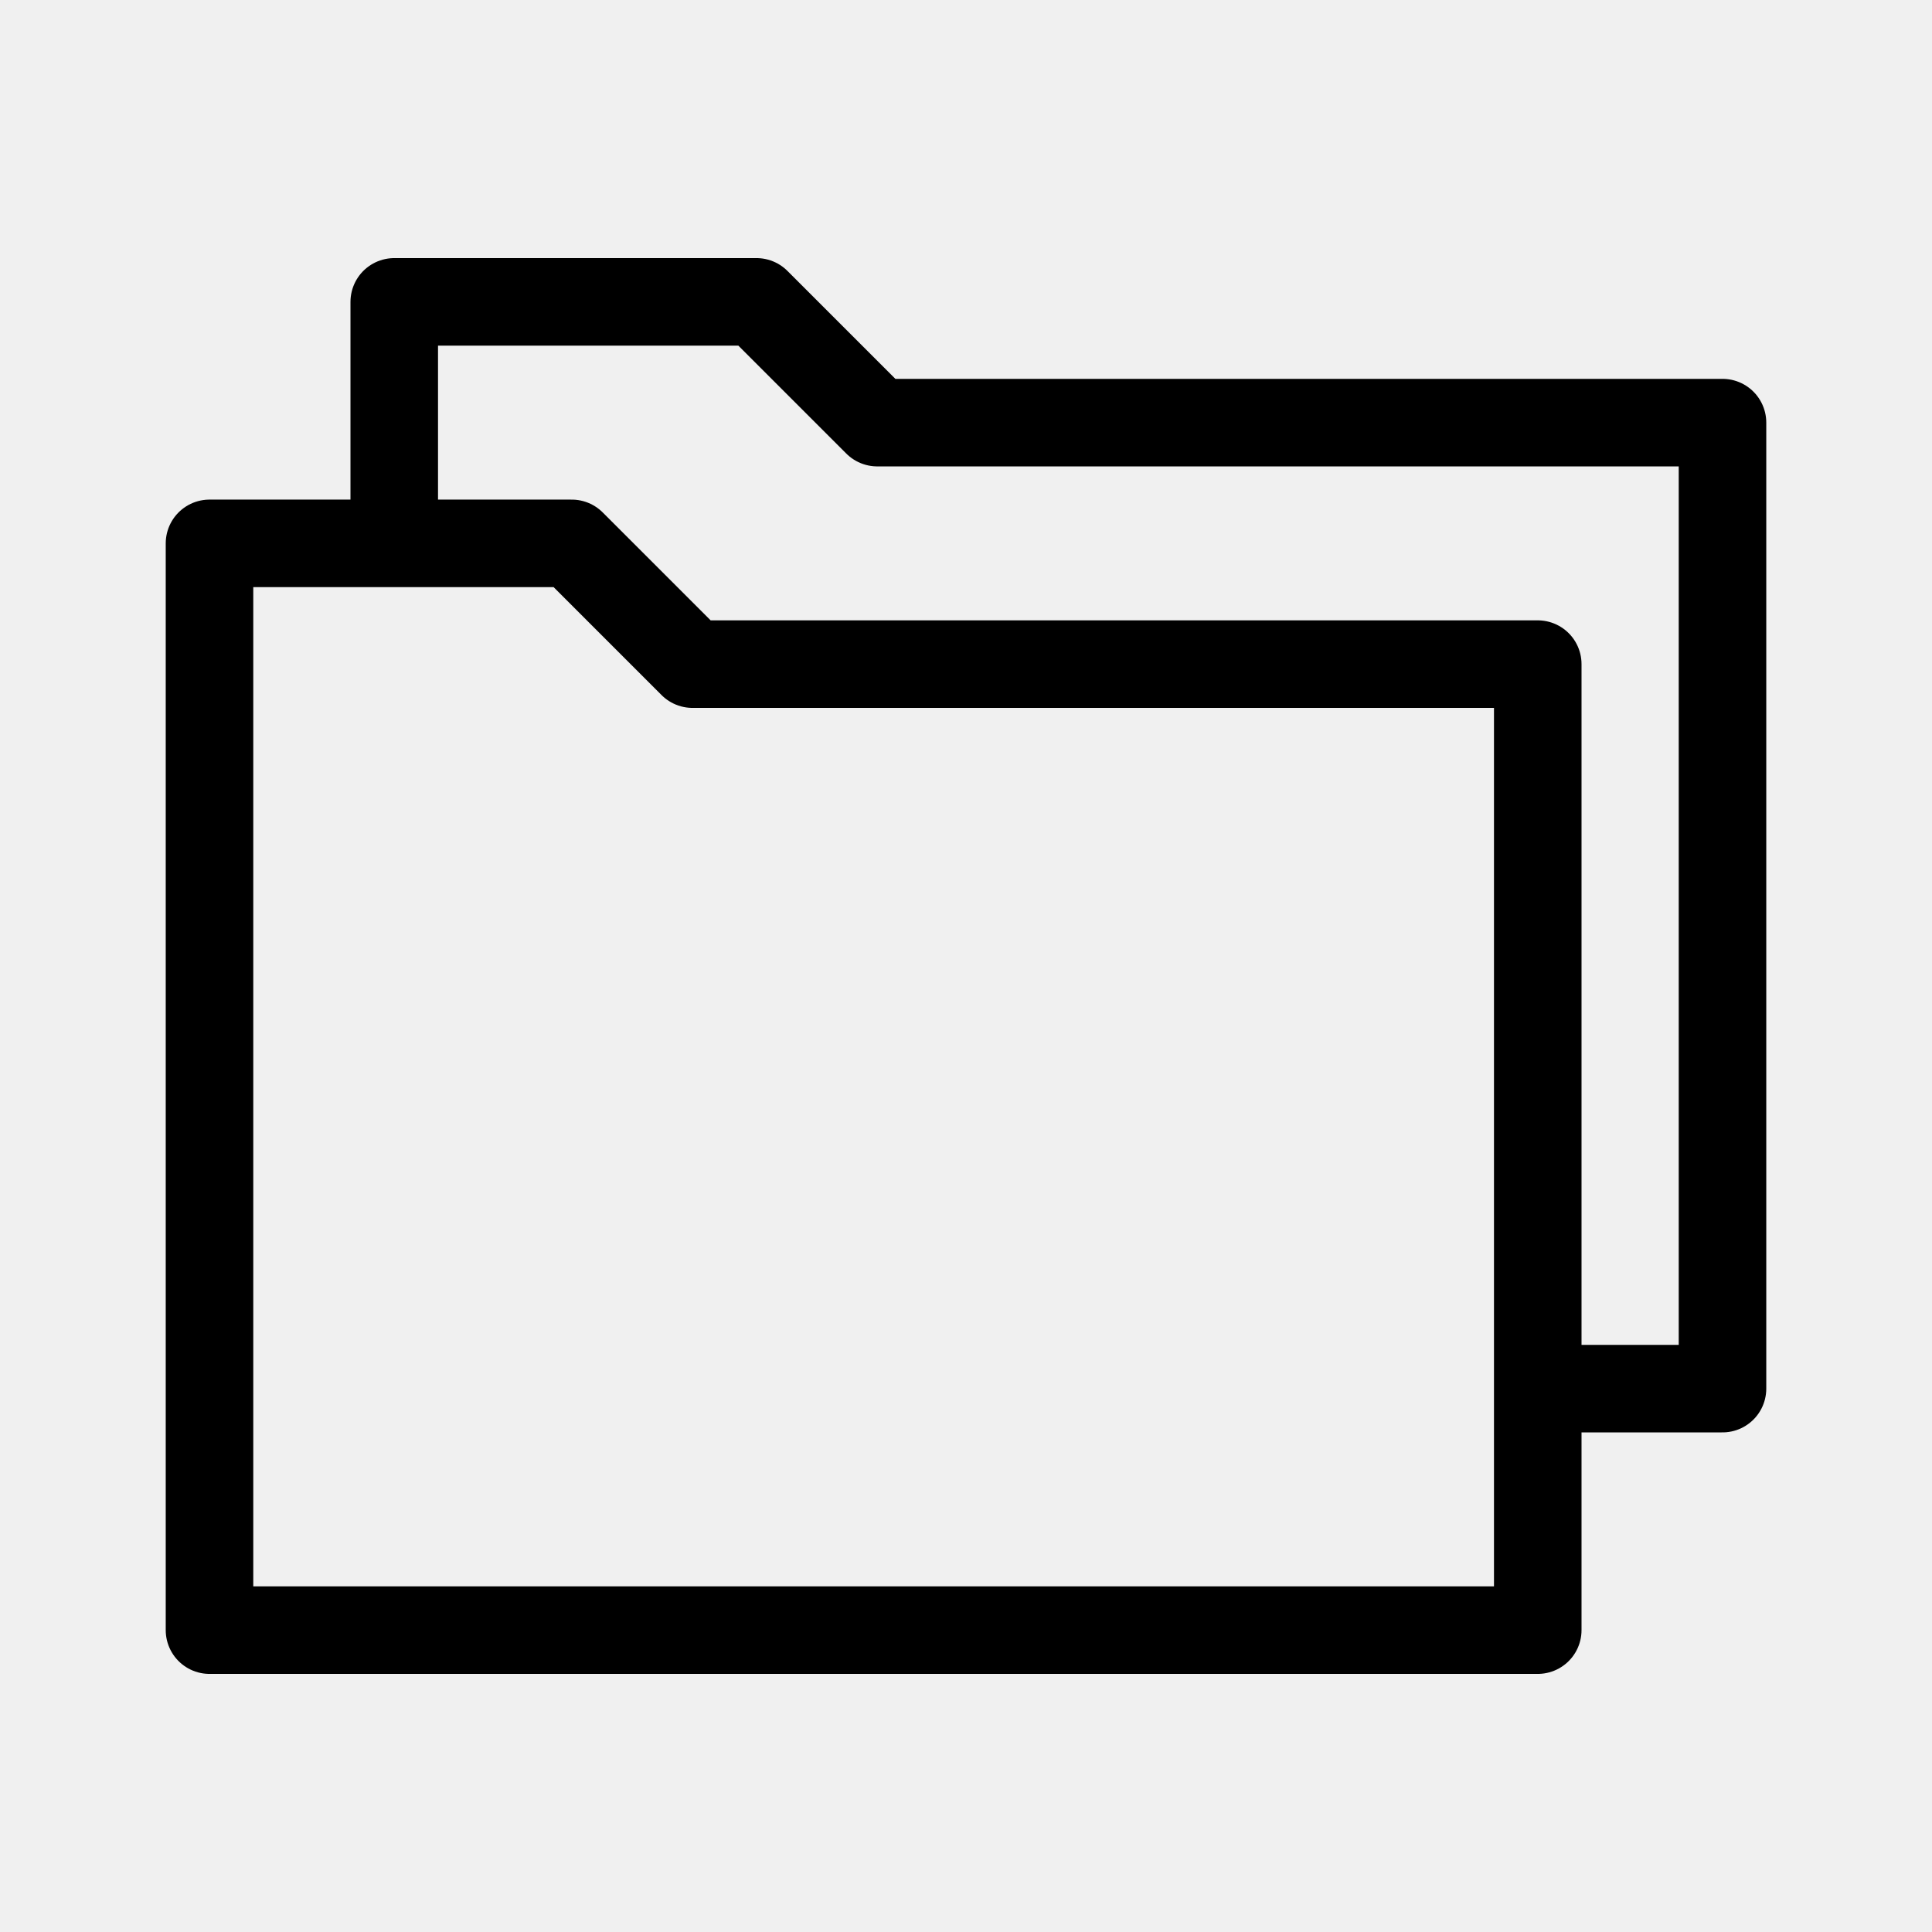
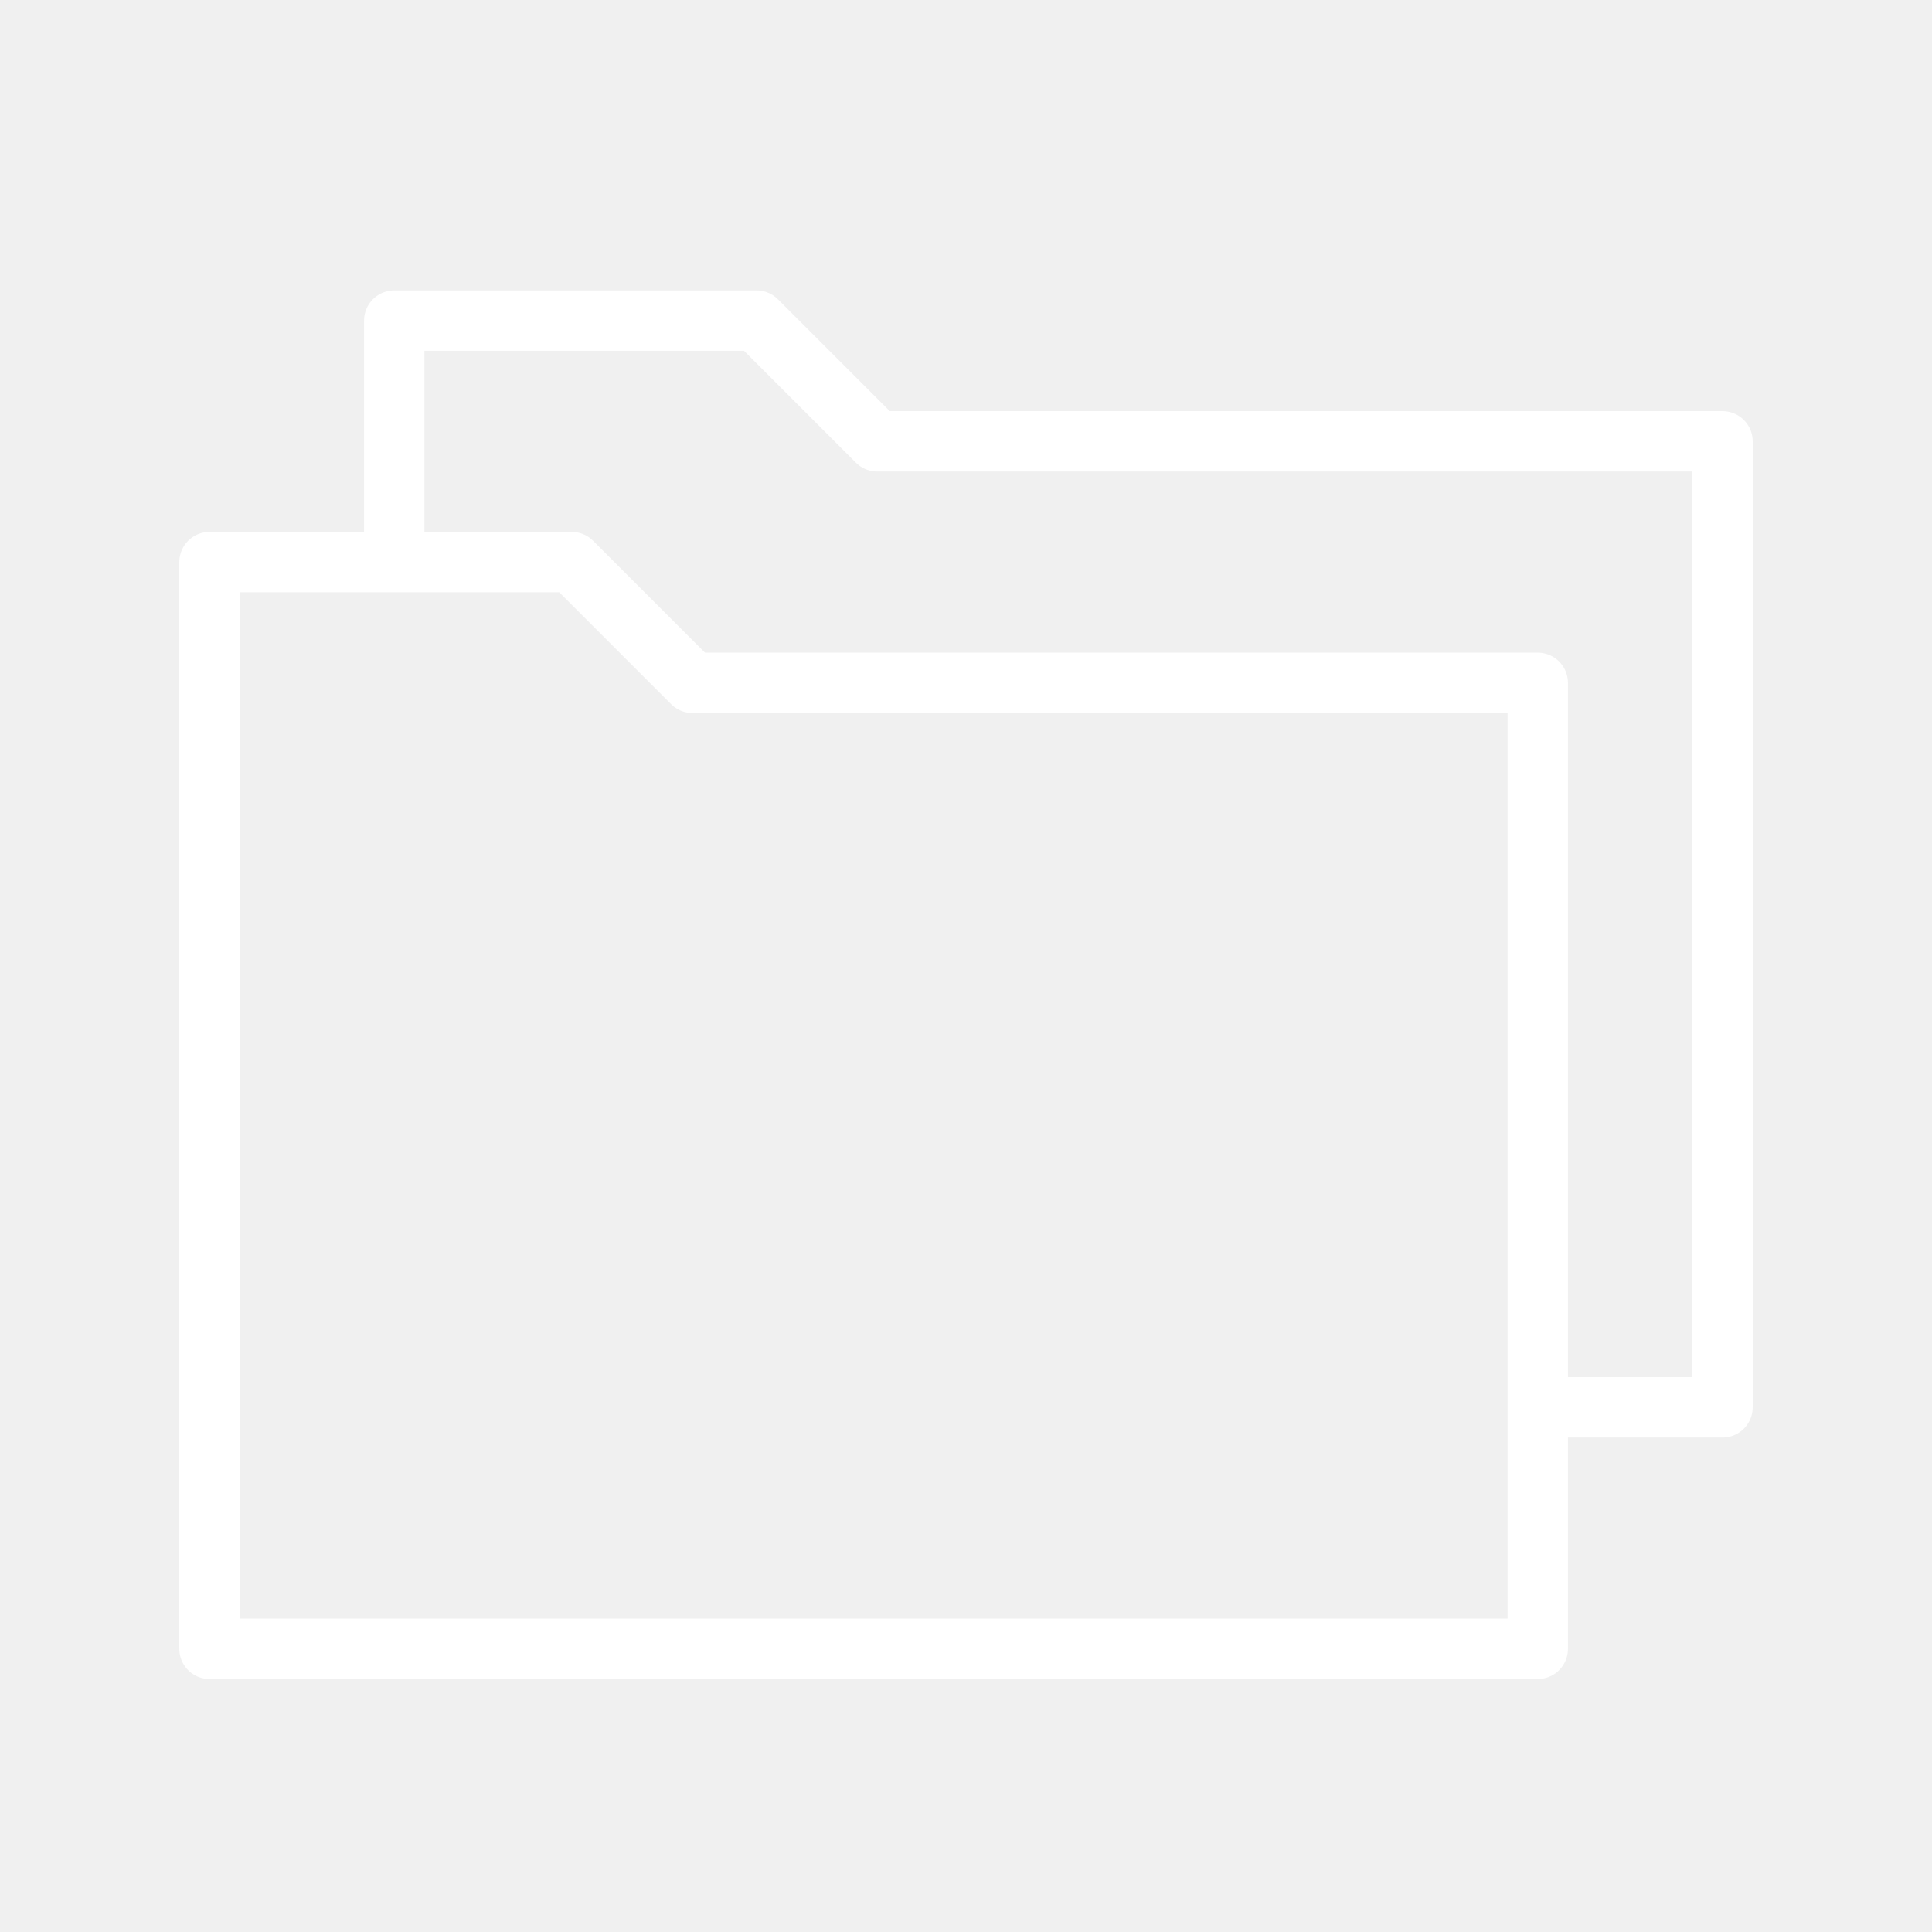
<svg xmlns="http://www.w3.org/2000/svg" id="cat-pg" viewBox="0 0 32 32">
  <defs>
-     <style>.cls-1{fill:none;stroke:#000;stroke-linejoin:round;stroke-width:1.45px;}</style>
+     <style>.cls-1{fill:none;stroke:#fff;stroke-linejoin:round;}</style>
  </defs>
-   <polyline class="cls-1" points="25.47 23 28.53 23 28.53 7 14.53 7 12.53 5 6.53 5 6.53 9" />
-   <polygon class="cls-1" points="17.52 11 11.47 11 9.47 9 3.47 9 3.47 11 3.47 27 25.47 27 25.47 11 17.52 11" />
+   <polyline class="cls-1" points="25.47 23.31 28.53 23.31 28.53 7.31 14.53 7.31 12.53 5.31 6.53 5.31 6.53 9.31" />
+   <polygon class="cls-1" points="17.52 11.31 11.47 11.31 9.47 9.31 3.47 9.31 3.47 11.31 3.47 27.31 25.47 27.31 25.47 11.31 17.52 11.31" />
</svg>
